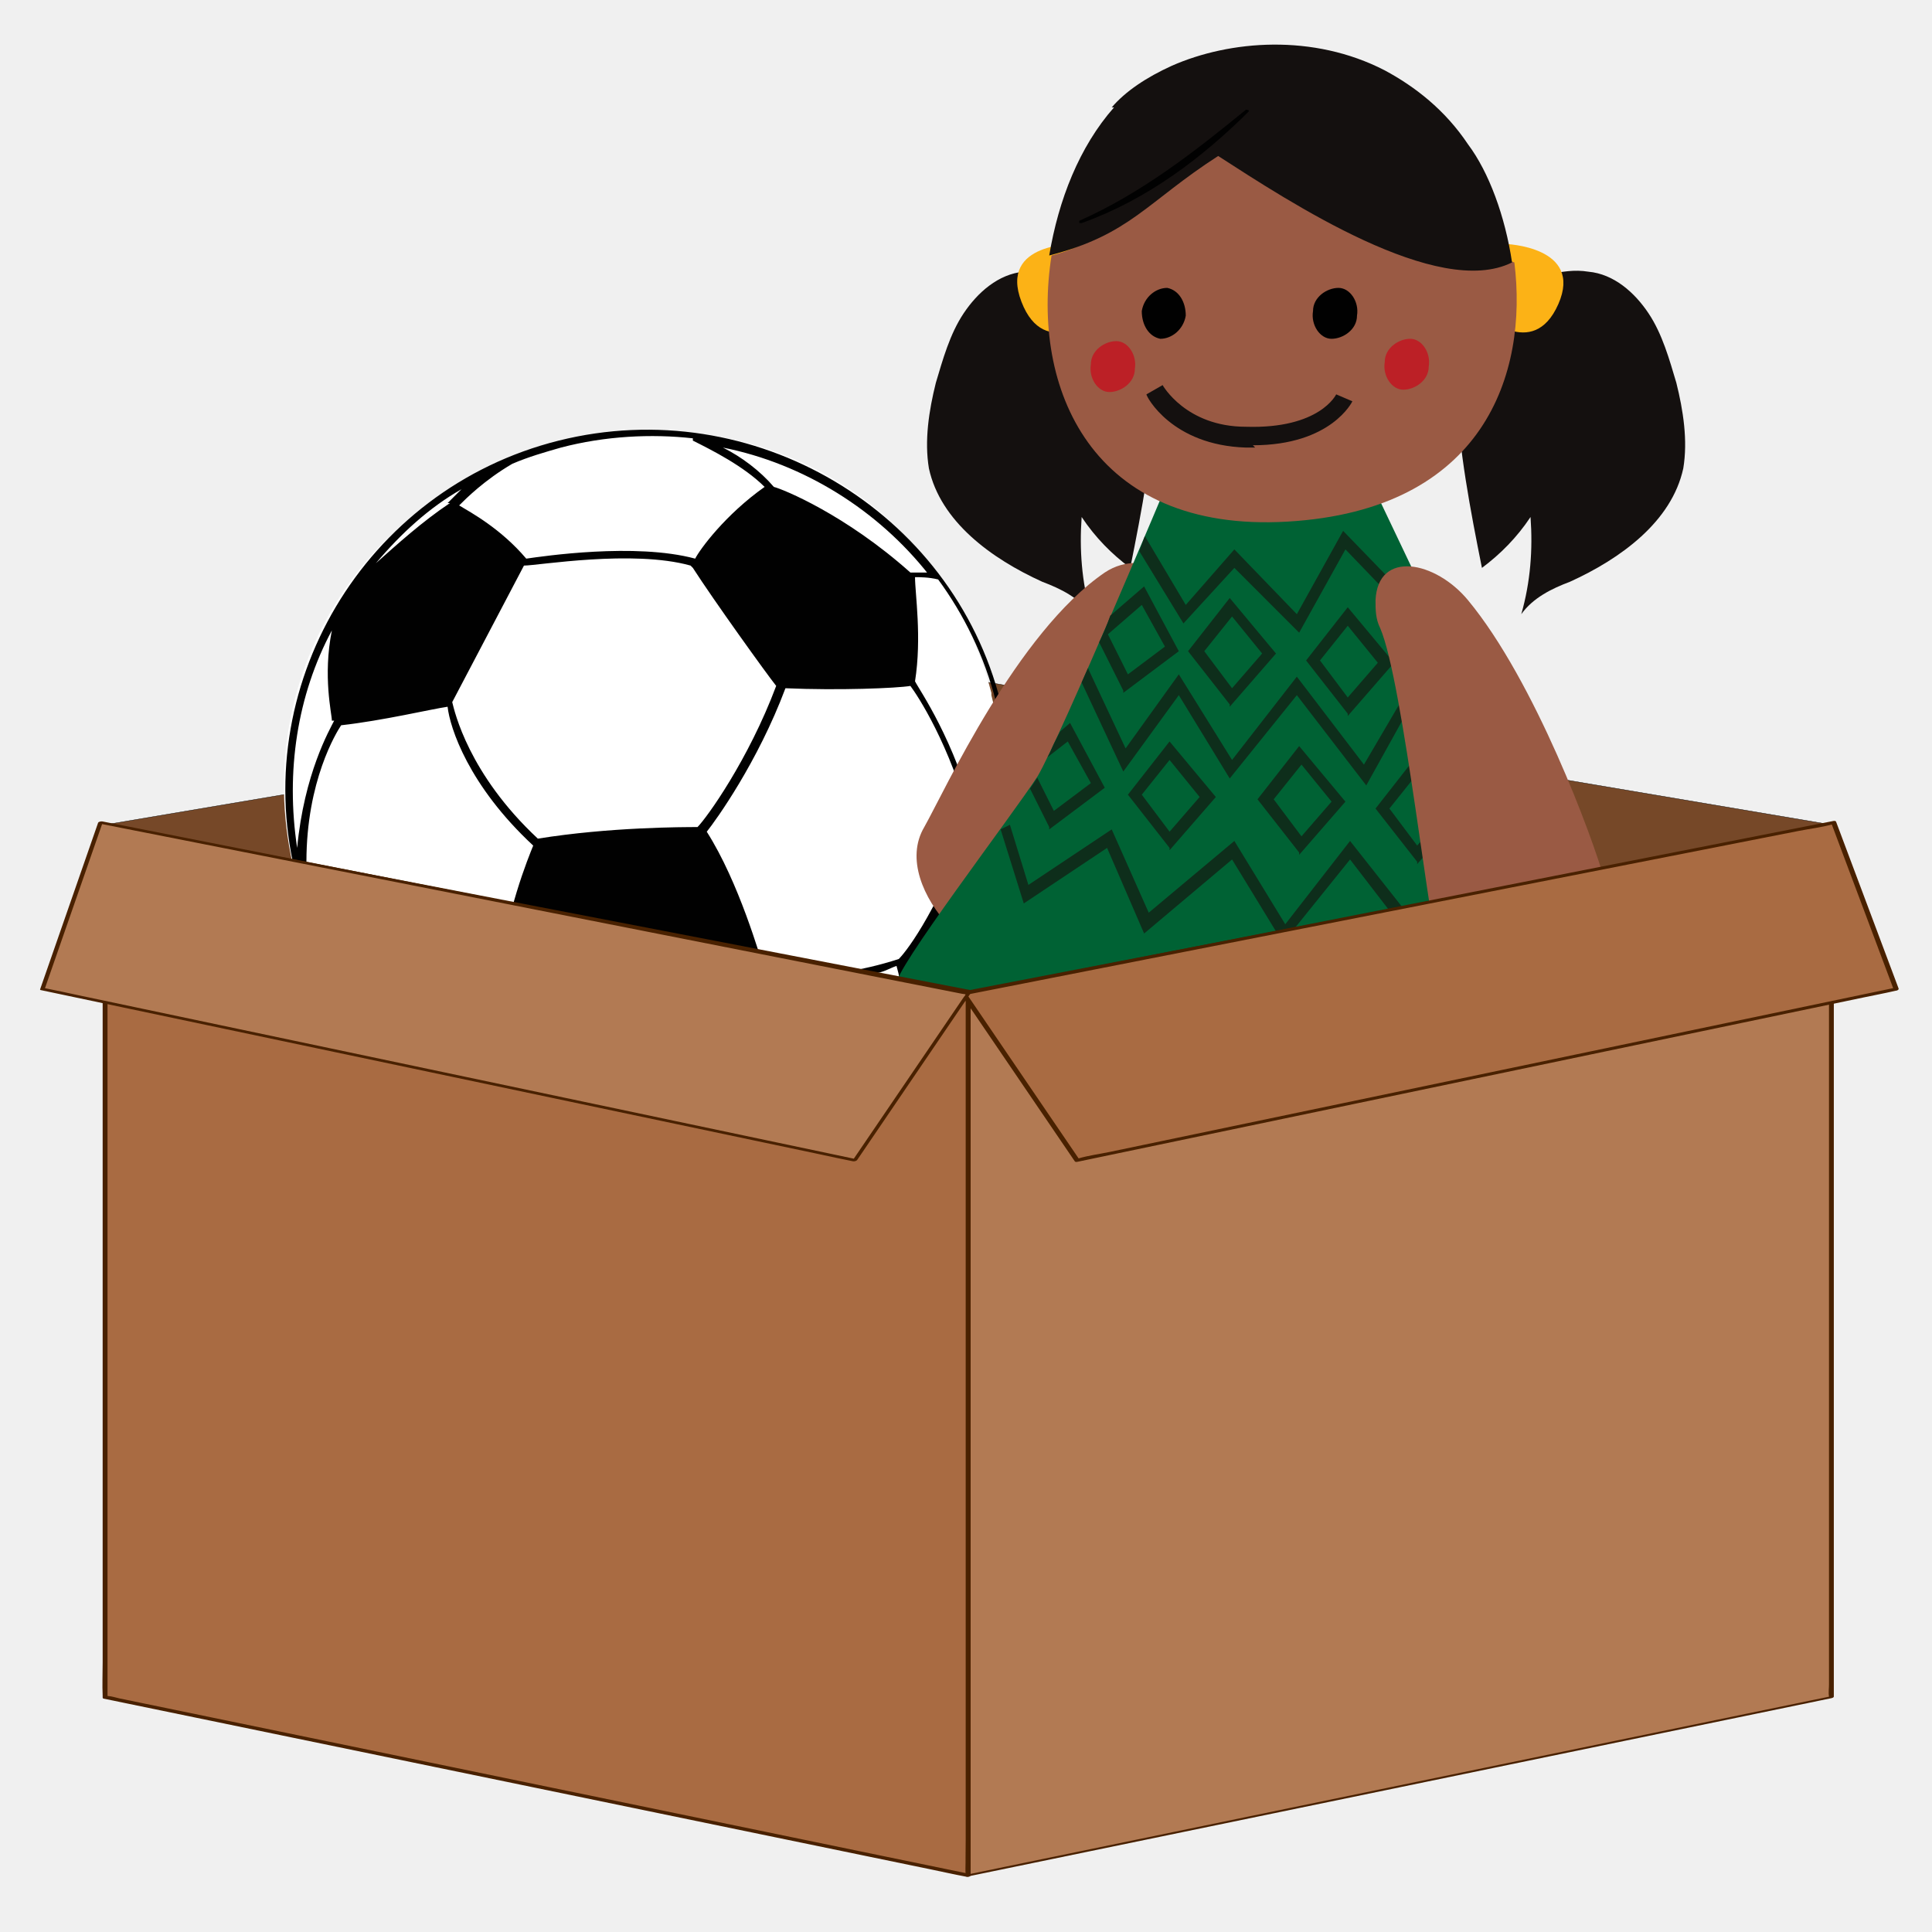
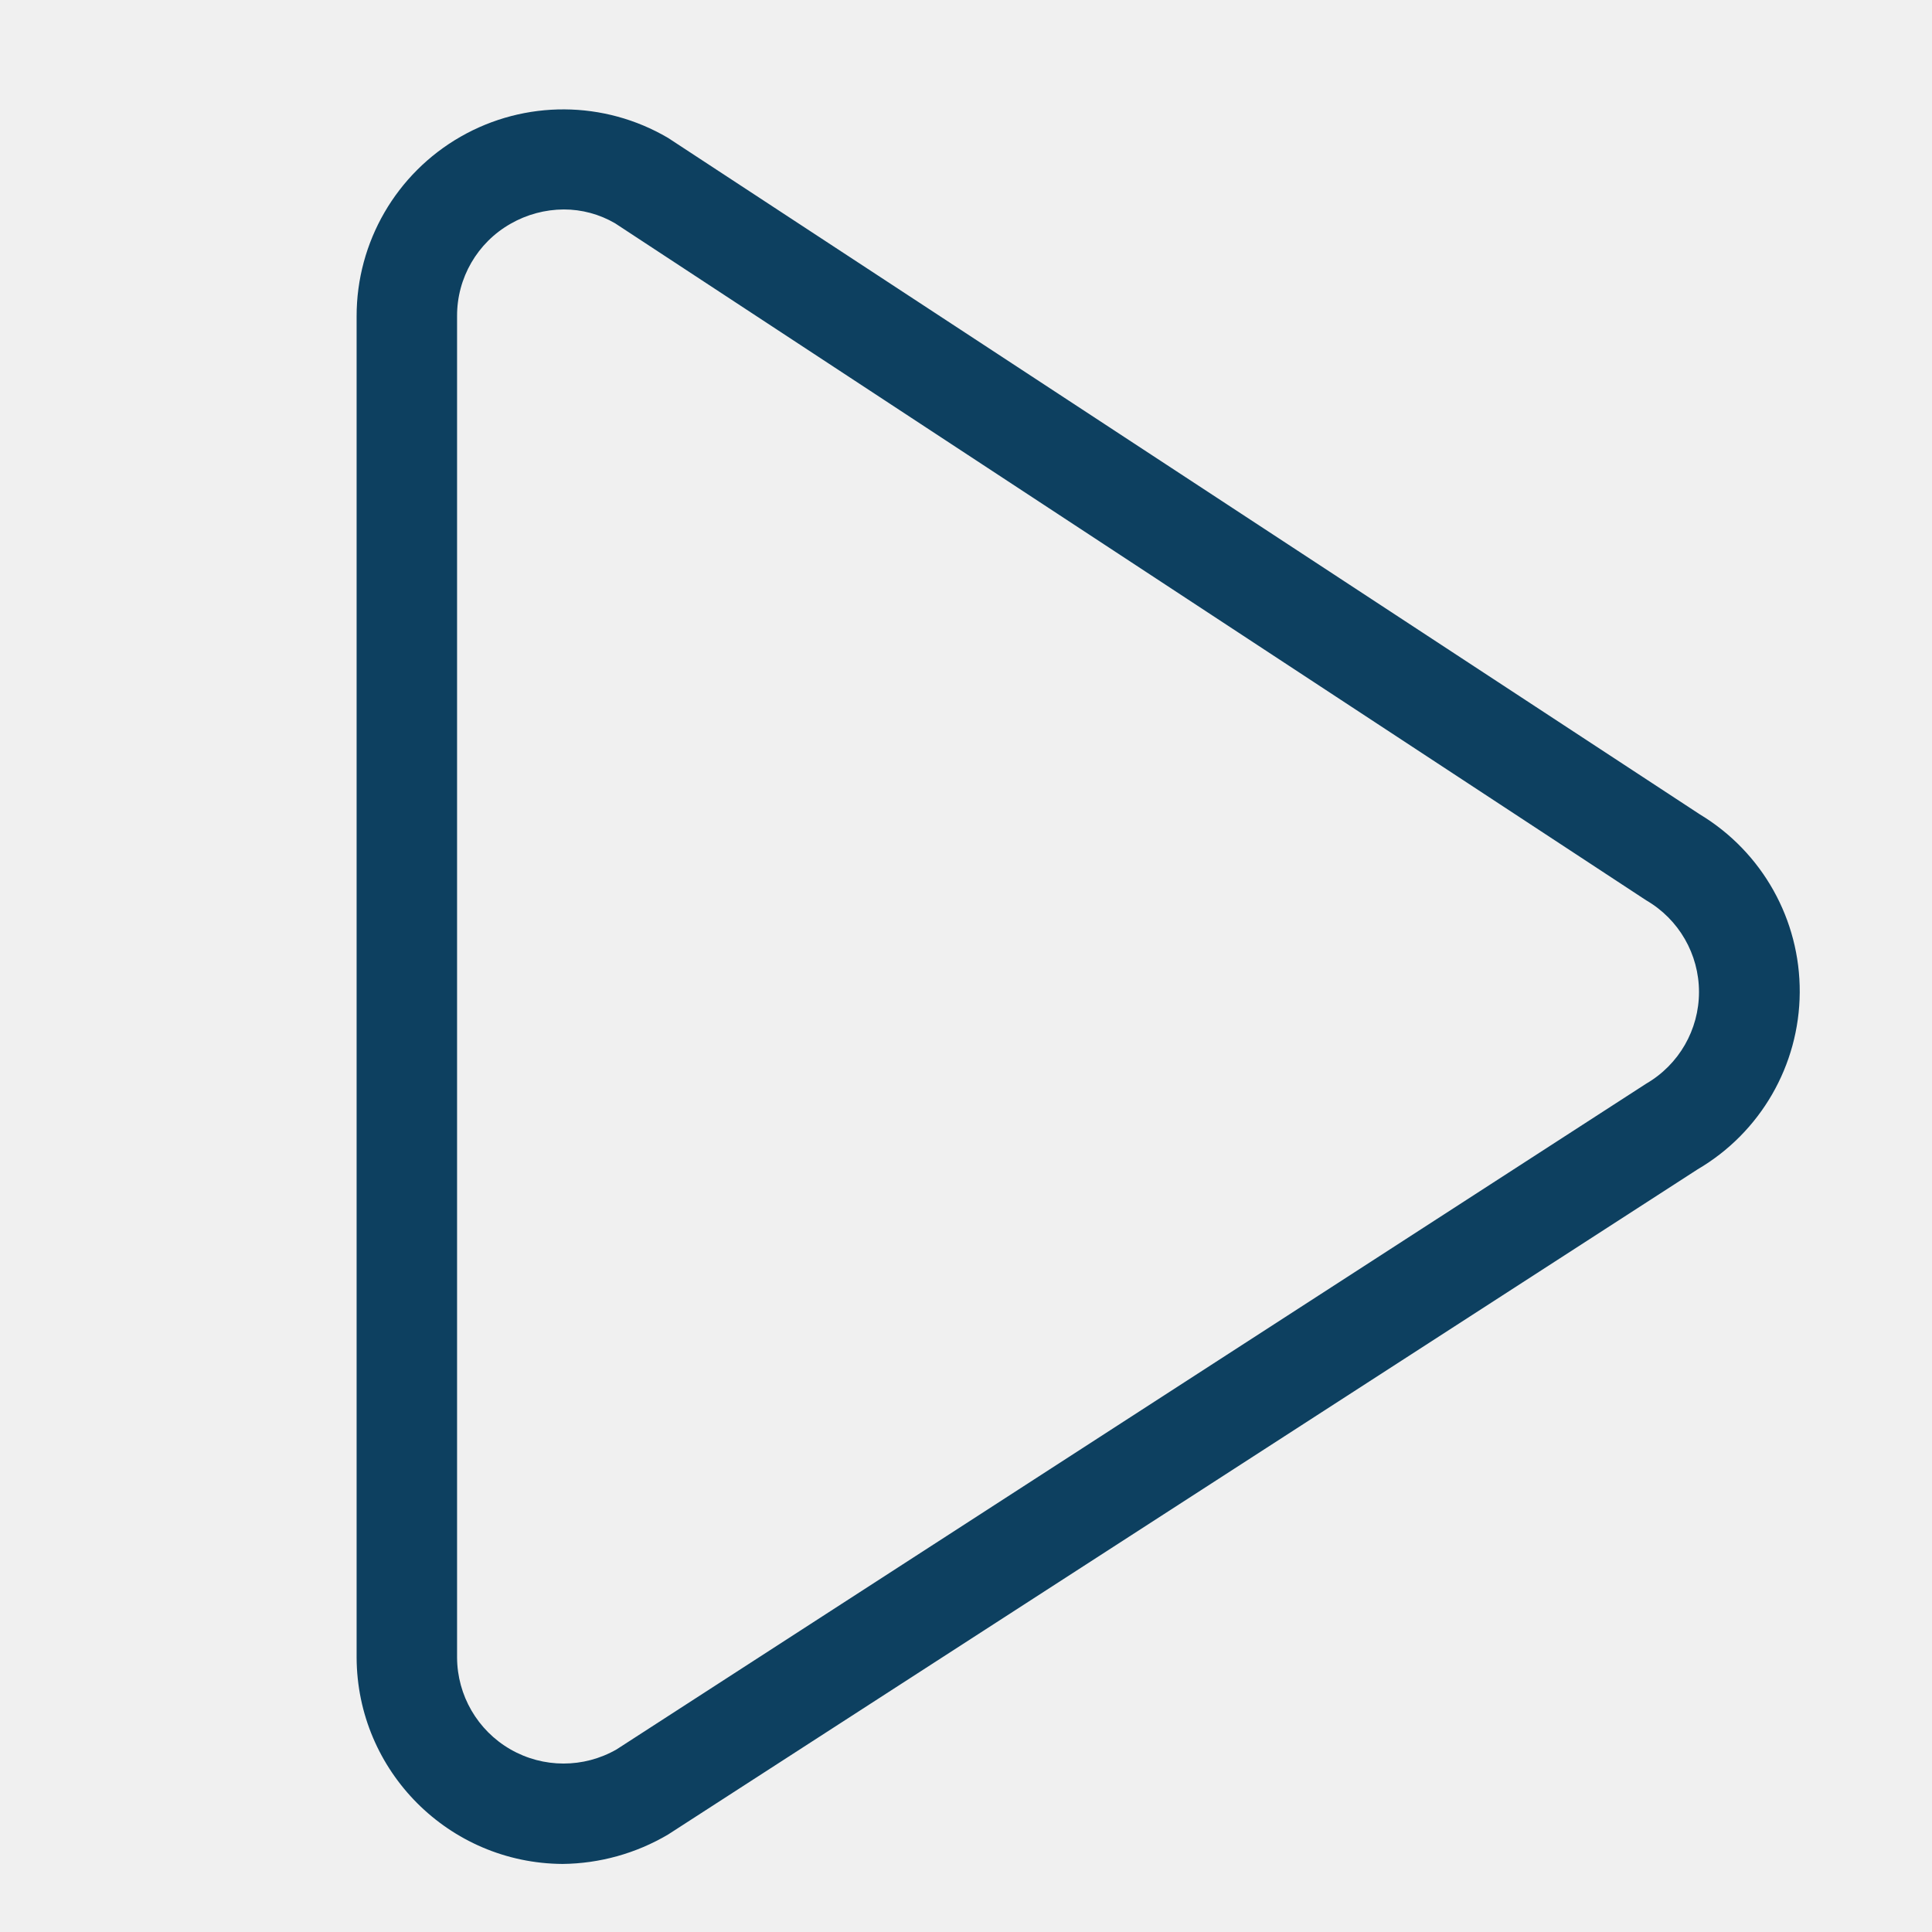
- <svg xmlns="http://www.w3.org/2000/svg" id="Layer_1" data-name="Layer 1" viewBox="0 0 1163.2 1163.2">
+ <svg xmlns="http://www.w3.org/2000/svg" id="Layer_1" data-name="Layer 1" viewBox="0 0 76.93 76.93">
  <defs>
-     <style>
-       .cls-1 {
-         fill: #010101;
-       }
- 
-       .cls-2 {
-         fill: #b27a53;
-       }
- 
-       .cls-3 {
-         fill: #006234;
-       }
- 
-       .cls-4 {
-         fill: #fcb216;
-       }
- 
-       .cls-5 {
-         fill: #0e2e1b;
-       }
- 
-       .cls-6 {
-         fill: #14100f;
-       }
- 
-       .cls-7 {
-         fill: #fff;
-       }
- 
-       .cls-8 {
-         fill: #bc2026;
-       }
- 
-       .cls-9 {
-         fill: #764828;
-         stroke: #010101;
-         stroke-miterlimit: 10;
-         stroke-width: .2px;
-       }
- 
-       .cls-10 {
-         fill: #9a5a44;
-       }
- 
-       .cls-11 {
-         fill: #a96b42;
-       }
- 
-       .cls-12 {
-         fill: #492100;
-       }
-     </style>
+     <style>.cls-1{fill:#0d4060;}</style>
  </defs>
-   <path class="cls-9" d="M63.27,496.57l519.68-87.77,519.68,87.77-519.68,100.31L63.27,496.57Z" />
-   <g>
-     <path class="cls-7" d="M596.88,417.15c-30.65-117.03-142.11-179.73-260.53-150.47-117.03,29.26-188.09,142.11-158.83,259.14,30.65,117.03,149.08,186.69,267.5,157.44,117.03-29.26,181.12-149.08,151.86-264.71v-1.39Z" />
-     <path class="cls-1" d="M336.35,265.29c-117.03,29.26-188.09,149.08-157.44,264.71,29.26,115.64,149.08,186.69,266.11,157.44,117.03-29.26,188.09-149.08,157.44-264.71-29.26-115.64-149.08-186.69-266.11-157.44ZM231.86,592.7c-33.44-30.65-45.98-69.66-47.37-73.84,0-48.76,18.11-78.02,20.9-82.2,25.08-2.79,54.34-9.75,64.09-11.15,1.39,12.54,12.54,47.37,51.55,83.59-2.79,6.97-16.72,40.4-20.9,80.81-40.4,15.33-65.48,4.18-68.27,2.79ZM417.16,341.91c12.54,19.51,44.58,64.09,50.16,71.05-16.72,44.58-41.8,79.41-47.37,84.99-8.36,0-52.94,0-96.13,6.97-41.8-39.01-50.16-76.63-51.55-82.2l43.19-82.2c8.36,0,65.48-9.75,100.31,0h0l1.39,1.39ZM270.87,302.9c-16.72,11.15-32.04,25.08-44.58,36.22,15.33-18.11,32.04-33.44,51.55-44.58-4.18,4.18-6.97,6.97-8.36,8.36h1.39ZM201.2,433.87c-2.79,5.57-18.11,32.04-22.29,76.63-6.97-45.98,0-91.95,20.9-130.96-5.57,27.86,0,50.16,0,54.34h1.39ZM460.35,584.34c-2.79-8.36-15.33-52.94-34.83-83.59,5.57-6.97,30.65-41.8,47.37-86.38,32.04,1.39,66.88,0,75.23-1.39,4.18,5.57,23.68,34.83,36.22,82.2-22.29,58.52-40.4,79.41-43.19,82.2-47.37,15.33-73.84,6.97-79.41,5.57l-1.39,1.39ZM603.85,497.96l-16.72-4.18c-12.54-48.76-33.44-78.02-36.22-83.59,4.18-26.47,0-52.94,0-62.7,2.79,0,8.36,0,13.93,1.39,15.33,20.9,27.86,45.98,34.83,73.84,6.97,25.08,8.36,50.16,5.57,73.84h0l-1.39,1.39ZM559.26,344.7h-11.15c-39.01-34.83-76.63-50.16-82.2-51.55-8.36-9.75-19.51-18.11-30.65-23.68,48.76,9.75,93.35,37.62,124,76.63h0v-1.39ZM417.16,265.29c11.15,5.57,30.65,15.33,43.19,27.86-23.68,16.72-39.01,37.62-41.8,43.19-36.22-9.75-91.95-1.39-101.71,0-15.33-18.11-33.44-27.86-40.4-32.04,4.18-4.18,15.33-15.33,32.04-25.08,9.75-4.18,19.51-6.97,29.26-9.75,26.47-6.97,54.34-8.36,79.41-5.57v1.39ZM248.57,635.89h0l-2.79-2.79c-8.36-11.15-12.54-26.47-13.93-33.44,8.36,2.79,26.47,6.97,54.34,0,4.18,0,9.75-2.79,13.93-4.18,2.79,2.79,12.54,11.15,25.08,20.9,13.93,11.15,34.83,23.68,55.73,29.26,2.79,19.51,6.97,30.65,9.75,36.22-4.18,1.39-12.54,4.18-25.08,5.57-43.19-5.57-84.99-23.68-117.03-52.94h0v1.39ZM419.94,687.43c-6.97,0-15.33-1.39-23.68-6.97,0-2.79-6.97-15.33-9.75-36.22,8.36-4.18,44.58-22.29,72.45-57.12,6.97,2.79,27.86,8.36,68.27-1.39,4.18,0,8.36-2.79,12.54-4.18,6.97,23.68,0,40.4,0,40.4v4.18c-1.39,0,2.79,0,2.79,0-26.47,26.47-59.91,45.98-97.53,55.73-8.36,2.79-16.72,4.18-25.08,4.18h0v1.39Z" />
-     <path class="cls-6" d="M907.57,169.15c16.72,0,32.04-8.36,48.76-5.57,15.33,1.39,27.86,12.54,36.22,25.08,8.36,12.54,12.54,27.86,16.72,41.8,4.18,16.72,6.97,34.83,4.18,51.55-6.97,32.04-37.62,54.34-68.27,68.27-11.15,4.18-22.29,9.75-29.26,19.51,5.57-19.51,6.97-39.01,5.57-58.52-8.36,12.54-18.11,22.29-29.26,30.65-6.97-34.83-13.93-71.05-15.33-105.89,0-9.75,0-19.51,2.79-29.26,2.79-6.97,6.97-12.54,12.54-18.11,6.97-8.36,12.54-15.33,19.51-23.68" />
-     <path class="cls-6" d="M665.15,169.15c-16.72,0-32.04-8.36-48.76-5.57-15.33,1.39-27.86,12.54-36.22,25.08-8.36,12.54-12.54,27.86-16.72,41.8-4.18,16.72-6.97,34.83-4.18,51.55,6.97,32.04,37.62,54.34,68.27,68.27,11.15,4.18,22.29,9.75,29.26,19.51-5.57-19.51-6.97-39.01-5.57-58.52,8.36,12.54,18.11,22.29,29.26,30.65,6.97-34.83,13.93-71.05,15.33-105.89,0-9.75,0-19.51-2.79-29.26-2.79-6.97-6.97-12.54-12.54-18.11-6.97-8.36-12.54-15.33-19.51-23.68" />
-     <path class="cls-10" d="M718.09,379.53c0,5.57-4.18,11.15-6.97,15.33-22.29,26.47-83.59,175.55-91.95,181.12-20.9,18.11-84.99-40.4-62.7-78.02,12.54-22.29,55.73-117.03,108.67-153.26,25.08-16.72,58.52,5.57,52.94,34.83h0Z" />
-     <path class="cls-4" d="M892.25,188.66s30.65,29.26,45.98-5.57c15.33-34.83-32.04-36.22-32.04-36.22l-13.93,41.8h0Z" />
-     <path class="cls-4" d="M660.97,190.05s-32.04,27.86-45.98-8.36c-13.93-36.22,33.44-34.83,33.44-34.83l11.15,43.19h1.39Z" />
-     <path class="cls-3" d="M931.26,645.64c36.22-27.86,33.44-57.12,23.68-82.2-11.15-25.08-126.78-267.5-126.78-267.5l-124-8.36s-65.48,156.04-79.41,179.73c-15.33,23.68-87.77,118.42-84.99,125.39,2.79,5.57,80.81,89.17,221.52,89.17s160.22-26.47,171.37-34.83l-1.39-1.39Z" />
-     <path class="cls-10" d="M733.42,75.81c43.19,27.86,129.57,65.48,178.33,82.2,8.36,66.88-18.11,149.08-136.54,156.04-118.42,6.97-154.65-80.81-142.11-160.22,48.76-12.54,58.52-50.16,101.71-78.02h-1.39Z" />
-     <path class="cls-6" d="M669.33,64.66c8.36-9.75,20.9-18.11,36.22-25.08,34.83-15.33,84.99-19.51,128.18,2.79,18.11,9.75,36.22,23.68,50.16,44.58,12.54,16.72,22.29,43.19,26.47,71.05-44.58,22.29-133.75-36.22-176.94-64.09-43.19,27.86-52.94,47.37-101.71,59.91,5.57-33.44,18.11-65.48,39.01-89.17h-1.39Z" />
-     <path class="cls-1" d="M752.92,66.05c-29.26,29.26-62.7,54.34-101.71,68.27h-1.39v-1.39c37.62-16.72,69.66-41.8,100.31-66.88,0,0,2.79,0,1.39,1.39h0l1.39-1.39Z" />
-     <path class="cls-1" d="M713.91,190.05c0-8.36-4.18-15.33-11.15-16.72-6.97,0-13.93,5.57-15.33,13.93,0,8.36,4.18,15.33,11.15,16.72,6.97,0,13.93-5.57,15.33-13.93Z" />
-     <path class="cls-1" d="M817.01,190.05c0,8.36-8.36,13.93-15.33,13.93s-12.54-8.36-11.15-16.72c0-8.36,8.36-13.93,15.33-13.93s12.54,8.36,11.15,16.72Z" />
-     <path class="cls-8" d="M860.2,220.7c0,8.36-8.36,13.93-15.33,13.93s-12.54-8.36-11.15-16.72c0-8.36,8.36-13.93,15.33-13.93s12.54,8.36,11.15,16.72Z" />
-     <path class="cls-8" d="M683.26,222.1c0,8.36-8.36,13.93-15.33,13.93s-12.54-8.36-11.15-16.72c0-8.36,8.36-13.93,15.33-13.93s12.54,8.36,11.15,16.72Z" />
-     <path class="cls-6" d="M755.71,269.47h-5.57c-44.58-1.39-59.91-30.65-59.91-32.04l9.75-5.57s13.93,25.08,50.16,25.08c44.58,1.39,54.34-19.51,54.34-19.51l9.75,4.18s-12.54,26.47-59.91,26.47l1.39,1.39Z" />
-     <g>
-       <polyline class="cls-5" points="689.28 322.77 713.91 364.21 743.17 330.77 780.79 369.78 808.65 319.62 850.45 362.81 844.88 366.99 810.05 330.77 782.18 380.92 743.17 341.91 712.52 375.35 685.97 331.9" />
-       <polygon class="cls-5" points="822.59 472.88 780.79 418.54 740.38 468.7 709.73 418.54 676.3 464.52 651.22 410.88 655.01 402.27 677.69 450.59 709.73 406 741.78 457.55 780.79 407.4 821.19 460.34 844.88 419.93 850.45 422.72 822.59 472.88" />
-       <polygon class="cls-5" points="854.63 571.8 812.83 517.46 772.43 567.62 741.78 517.46 688.84 562.04 666.54 510.49 616.39 543.93 602.45 499.35 608.03 496.56 619.17 532.79 669.33 499.35 691.62 549.5 743.17 506.31 773.82 556.47 812.83 506.31 854.63 559.26 876.92 518.85 883.89 521.64 854.63 571.8" />
-       <path class="cls-5" d="M782.18,513.28l-25.08-32.04,25.08-32.04,27.86,33.44-27.86,32.04v-1.39ZM766.86,481.24l16.72,22.29,18.11-20.9-18.11-22.29s-16.72,20.9-16.72,20.9Z" />
-       <path class="cls-5" d="M853.24,518.85l-25.08-32.04,25.08-32.04,27.86,33.44-27.86,32.04v-1.39ZM836.52,486.81l16.72,22.29,18.11-20.9-18.11-22.29-16.72,20.9Z" />
-       <path class="cls-5" d="M704.16,510.49l-25.08-32.04,25.08-32.04,27.86,33.44-27.86,32.04v-1.39ZM687.44,478.45l16.72,22.29,18.11-20.9-18.11-22.29-16.72,20.9Z" />
-       <path class="cls-5" d="M665.15,474.27l-20.9-39.01-5.95,5.14s-2.64,5.01-3.95,7.75c-1.14,2.4-2.32,5.48-3.69,7.75l12.2-9.49,13.93,25.08-22.29,16.72-9.98-19.96c-1.4,2.22-2.89,4.4-4.38,6.56l11.57,23.15v1.39l33.44-25.08Z" />
-       <path class="cls-5" d="M740.38,424.11l-25.08-32.04,25.08-32.04,27.86,33.44-27.86,32.04v-1.39ZM725.06,392.07l16.72,22.29,18.11-20.9-18.11-22.29-16.72,20.9Z" />
-       <path class="cls-5" d="M811.44,429.69l-25.08-32.04,25.08-32.04,27.86,33.44-27.86,32.04v-1.39ZM794.72,397.64l16.72,22.29,18.11-20.9-18.11-22.29-16.72,20.9Z" />
-       <path class="cls-5" d="M709.73,392.07l-20.9-39.01-20.39,17.61c-1.88,5.46-4.14,10.81-6.68,16.03l14.53,29.06v1.39l33.44-25.08ZM667.03,381.9l20.41-17.69,13.93,25.08-22.29,16.72-12.05-24.11Z" />
-     </g>
-     <path class="cls-10" d="M828.16,361.42c0,5.57,0,11.15,2.79,16.72,13.93,32.04,30.65,190.87,36.22,199.23,15.33,22.29,110.07-4.18,98.92-47.37-6.97-25.08-41.8-119.82-82.2-168.58-19.51-23.68-54.34-30.65-55.73,0h0Z" />
-   </g>
-   <g>
-     <polygon class="cls-11" points="582.95 1129.1 63.27 1021.82 63.27 496.57 582.95 596.88 582.95 1129.1" />
-     <path class="cls-12" d="M583.82,1128.23c-4.64-.96-9.27-1.91-13.91-2.87-12.62-2.6-25.24-5.21-37.86-7.81-18.66-3.85-37.32-7.71-55.99-11.56-22.67-4.68-45.34-9.36-68.01-14.04l-74.79-15.44c-25.17-5.2-50.33-10.39-75.5-15.59l-70.39-14.53c-19.75-4.08-39.51-8.16-59.26-12.23l-42.82-8.84-13.32-2.75c-2.21-.46-4.7-1.34-6.96-1.44-.28-.01-.59-.12-.87-.18l.59.71V504.33c0-2.22.38-4.84,0-7.04-.05-.27,0-.59,0-.87l-2.32,1.02c4.66.9,9.32,1.8,13.98,2.7,12.54,2.42,25.09,4.84,37.63,7.26,18.7,3.61,37.39,7.22,56.09,10.83,22.72,4.39,45.45,8.77,68.17,13.16,24.89,4.8,49.78,9.61,74.67,14.41,25.12,4.85,50.25,9.7,75.37,14.55,23.43,4.52,46.86,9.05,70.3,13.57,19.88,3.84,39.76,7.68,59.65,11.51,14.24,2.75,28.47,5.5,42.71,8.24,4.44.86,8.89,1.72,13.33,2.57,2.19.42,4.67,1.28,6.91,1.33.28,0,.59.11.88.17l-.59-.71v14.27c0,12.88,0,25.76,0,38.63v57.36c0,23.23,0,46.47,0,69.7s0,51.11,0,76.66v77.39c0,23.96,0,47.91,0,71.87s0,40.65,0,60.98c0,14.56,0,29.12,0,43.68,0,6.91-.29,13.88,0,20.79.01.29,0,.59,0,.89,0,1.34,2.91.79,2.91-.3v-14.27c0-12.88,0-25.76,0-38.63s0-38.24,0-57.36,0-46.47,0-69.7v-225.91c0-20.33,0-40.65,0-60.98v-43.68c0-6.91.29-13.88,0-20.79-.01-.29,0-.59,0-.89,0-.37-.21-.64-.59-.71-4.66-.9-9.32-1.8-13.98-2.7-12.54-2.42-25.09-4.84-37.63-7.26-18.7-3.61-37.39-7.22-56.09-10.83-22.72-4.39-45.45-8.77-68.17-13.16-24.89-4.8-49.78-9.61-74.67-14.41-25.12-4.85-50.25-9.7-75.37-14.55-23.43-4.52-46.86-9.05-70.3-13.57-19.88-3.84-39.76-7.68-59.65-11.51l-42.71-8.24c-6.74-1.3-13.48-2.76-20.25-3.91-.29-.05-.58-.11-.88-.17-.61-.12-2.32.09-2.32,1.02v503.84c0,6.82-.3,13.72,0,20.54.01.29,0,.58,0,.87,0,.38.21.63.59.71,4.64.96,9.27,1.91,13.91,2.87,12.62,2.6,25.24,5.21,37.86,7.81,18.66,3.85,37.32,7.71,55.99,11.56,22.67,4.68,45.34,9.36,68.01,14.04,24.93,5.15,49.86,10.29,74.79,15.44,25.17,5.2,50.33,10.39,75.5,15.59,23.46,4.84,46.93,9.69,70.39,14.53,19.75,4.08,39.51,8.16,59.26,12.23,14.27,2.95,28.54,5.89,42.82,8.84,6.76,1.4,13.5,2.92,20.29,4.19.29.05.58.12.87.18,1.05.22,3.42-1.38,1.73-1.73Z" />
-   </g>
-   <g>
-     <polygon class="cls-2" points="582.95 1129.1 1102.62 1021.82 1102.62 496.57 582.95 596.88 582.95 1129.1" />
-     <path class="cls-12" d="M582.71,1129.75c4.64-.96,9.27-1.91,13.91-2.87,12.62-2.6,25.24-5.21,37.86-7.81,18.66-3.85,37.32-7.71,55.99-11.56l68.01-14.04c24.93-5.15,49.86-10.29,74.79-15.44,25.17-5.2,50.33-10.39,75.5-15.59,23.46-4.84,46.93-9.69,70.39-14.53,19.75-4.08,39.51-8.16,59.26-12.23l42.82-8.84c6.76-1.4,13.53-2.79,20.29-4.19.29-.06.58-.12.87-.18.48-.1,1.69-.35,1.69-1.04V504.09c0-2.25.34-4.81,0-7.04-.04-.28,0-.59,0-.87,0-.4-1.04-.3-1.21-.26-4.66.9-9.32,1.8-13.98,2.7-12.54,2.42-25.09,4.84-37.63,7.26-18.7,3.61-37.39,7.22-56.09,10.83-22.72,4.39-45.45,8.77-68.17,13.16-24.89,4.8-49.78,9.61-74.67,14.41-25.12,4.85-50.25,9.7-75.37,14.55-23.43,4.52-46.86,9.05-70.3,13.57-19.88,3.84-39.76,7.68-59.65,11.51l-42.71,8.24c-6.75,1.3-13.5,2.59-20.25,3.91-.29.06-.58.11-.88.17-.48.09-1.69.36-1.69,1.04,0,4.76,0,9.51,0,14.27,0,12.88,0,25.76,0,38.63,0,19.12,0,38.24,0,57.36,0,23.23,0,46.47,0,69.7,0,25.55,0,51.11,0,76.66,0,25.8,0,51.59,0,77.39,0,23.96,0,47.91,0,71.87,0,20.33,0,40.65,0,60.98,0,14.56,0,29.12,0,43.68,0,4.54,0,9.08,0,13.61,0,2.28-.36,4.91,0,7.17.05.28,0,.6,0,.89,0,.66,2.9.19,2.9-.78,0-4.76,0-9.51,0-14.27,0-12.88,0-25.76,0-38.63,0-19.12,0-38.24,0-57.36,0-23.23,0-46.47,0-69.7,0-25.55,0-51.11,0-76.66,0-25.8,0-51.59,0-77.39,0-23.96,0-47.91,0-71.87,0-20.33,0-40.65,0-60.98,0-14.56,0-29.12,0-43.68,0-4.54,0-9.08,0-13.61,0-2.27.38-4.93,0-7.17-.05-.28,0-.6,0-.89l-1.69,1.04c4.66-.9,9.32-1.8,13.98-2.7,12.54-2.42,25.09-4.84,37.63-7.26,18.7-3.61,37.39-7.22,56.09-10.83l68.17-13.16c24.89-4.8,49.78-9.61,74.67-14.41,25.12-4.85,50.25-9.7,75.37-14.55,23.43-4.52,46.86-9.05,70.3-13.57,19.88-3.84,39.76-7.68,59.65-11.51,14.24-2.75,28.47-5.5,42.71-8.24l13.33-2.57c2.26-.44,4.71-.67,6.91-1.33.28-.08.59-.11.88-.17l-1.21-.26v517.34c0,2.2-.41,4.87,0,7.04.05.27,0,.59,0,.87l1.69-1.04c-4.64.96-9.27,1.91-13.91,2.87l-37.86,7.81c-18.66,3.85-37.32,7.71-55.99,11.56-22.67,4.68-45.34,9.36-68.01,14.04-24.93,5.15-49.86,10.29-74.79,15.44-25.17,5.2-50.33,10.39-75.5,15.59-23.46,4.84-46.93,9.69-70.39,14.53-19.75,4.08-39.51,8.16-59.26,12.23-14.27,2.95-28.54,5.89-42.82,8.84-6.76,1.4-13.53,2.79-20.29,4.19-.29.06-.58.12-.87.18-1.23.25-2.49,1.72-.48,1.3Z" />
-   </g>
-   <g>
-     <polygon class="cls-11" points="1141.63 595.49 648.43 698.59 580.16 598.28 1104.02 495.18 1141.63 595.49" />
-     <path class="cls-12" d="M1141.39,594.6c-4.39.92-8.79,1.84-13.18,2.76-11.96,2.5-23.92,5-35.88,7.5-17.69,3.7-35.38,7.4-53.07,11.09-21.58,4.51-43.17,9.02-64.75,13.54-23.64,4.94-47.29,9.88-70.93,14.83-23.87,4.99-47.73,9.98-71.6,14.97-22.25,4.65-44.51,9.3-66.76,13.96-18.81,3.93-37.61,7.86-56.42,11.79-13.52,2.83-27.05,5.65-40.57,8.48-6.32,1.32-13.02,2.16-19.21,4.02-.26.08-.55.12-.82.17l1.57.28c-7.71-11.33-15.42-22.65-23.13-33.98-12.23-17.97-24.46-35.93-36.68-53.9-2.82-4.14-5.64-8.29-8.46-12.43l-1.09,1.5c4.68-.92,9.36-1.84,14.04-2.76,12.73-2.51,25.47-5.01,38.2-7.52,18.76-3.69,37.51-7.38,56.27-11.07,22.87-4.5,45.75-9,68.62-13.5,25.15-4.95,50.29-9.9,75.44-14.85s50.77-9.99,76.15-14.99c23.59-4.64,47.17-9.28,70.76-13.93,20-3.94,40.01-7.87,60.01-11.81,14.38-2.83,28.76-5.66,43.13-8.49,6.69-1.32,13.8-2.11,20.35-4.01.28-.08.59-.12.88-.17l-1.69-.5c4.24,11.3,8.48,22.6,12.71,33.91,6.75,18.01,13.51,36.02,20.26,54.03,1.55,4.13,3.09,8.25,4.64,12.38.45,1.2,3.33.37,2.9-.78-4.24-11.3-8.48-22.6-12.71-33.91-6.75-18.01-13.51-36.02-20.26-54.03-1.55-4.13-3.09-8.25-4.64-12.38-.25-.67-1.12-.61-1.69-.5-4.68.92-9.36,1.84-14.04,2.76-12.73,2.51-25.47,5.01-38.2,7.52-18.76,3.69-37.51,7.38-56.27,11.07-22.87,4.5-45.75,9-68.62,13.5-25.15,4.95-50.29,9.9-75.44,14.85-25.38,5-50.77,9.99-76.15,14.99-23.59,4.64-47.17,9.28-70.76,13.93-20,3.94-40.01,7.87-60.01,11.81l-43.13,8.49c-6.78,1.33-13.6,2.53-20.35,4.01-.29.06-.59.12-.88.17-.6.12-1.57.8-1.09,1.5,7.71,11.33,15.42,22.65,23.13,33.98,12.23,17.97,24.46,35.93,36.68,53.9,2.82,4.14,5.64,8.29,8.46,12.43.32.46,1.12.37,1.57.28,4.39-.92,8.79-1.84,13.18-2.76l35.88-7.5c17.69-3.7,35.38-7.4,53.07-11.09,21.58-4.51,43.17-9.02,64.75-13.54,23.64-4.94,47.29-9.88,70.93-14.83,23.87-4.99,47.73-9.98,71.6-14.97,22.25-4.65,44.51-9.3,66.76-13.96,18.81-3.93,37.61-7.86,56.42-11.79,13.52-2.83,27.05-5.65,40.57-8.48,6.4-1.34,12.84-2.54,19.21-4.02.27-.06.55-.11.82-.17,1.8-.38,1.3-2.15-.48-1.78Z" />
-   </g>
-   <g>
-     <polygon class="cls-2" points="25.57 595.49 514.68 698.59 582.95 598.28 60.49 495.18 25.57 595.49" />
-     <path class="cls-12" d="M24.38,596.07c4.36.92,8.73,1.84,13.09,2.76,11.88,2.5,23.75,5.01,35.63,7.51,17.49,3.69,34.98,7.37,52.47,11.06,21.5,4.53,43.01,9.07,64.51,13.6,23.38,4.93,46.75,9.86,70.13,14.78s47.37,9.99,71.06,14.98c22.08,4.65,44.17,9.31,66.25,13.96,18.59,3.92,37.19,7.84,55.78,11.76l40.29,8.49c6.36,1.34,12.7,2.8,19.08,4.02.27.05.54.11.82.17.79.17,2.13-.12,2.62-.83,7.68-11.29,15.36-22.57,23.04-33.86,12.25-18,24.5-36,36.75-54.01,2.82-4.15,5.65-8.3,8.47-12.45.11-.17-.13-.31-.25-.34-4.66-.92-9.31-1.84-13.97-2.76-12.67-2.5-25.34-5-38.01-7.5-18.74-3.7-37.48-7.4-56.22-11.09-22.87-4.51-45.73-9.02-68.6-13.54-25.05-4.94-50.09-9.89-75.14-14.83-25.28-4.99-50.57-9.98-75.85-14.97-23.57-4.65-47.15-9.3-70.72-13.96-19.92-3.93-39.84-7.86-59.76-11.79-14.32-2.83-28.65-5.65-42.97-8.48-6.78-1.34-13.56-2.71-20.34-4.01-.29-.06-.58-.11-.87-.17-.63-.12-2.35.07-2.62.83-3.93,11.28-7.86,22.57-11.78,33.85-6.27,18-12.53,36-18.8,54-1.45,4.15-2.89,8.31-4.34,12.46-.21.6,2.59.28,2.86-.49,3.93-11.28,7.86-22.57,11.78-33.85,6.27-18,12.53-36,18.8-54,1.45-4.15,2.89-8.31,4.34-12.46l-2.62.83c6.92,1.36,13.83,2.73,20.75,4.09,18.34,3.62,36.68,7.24,55.03,10.86,26.16,5.16,52.33,10.33,78.49,15.49,30.29,5.98,60.57,11.95,90.86,17.93,30.9,6.1,61.8,12.2,92.7,18.29,28.01,5.53,56.03,11.06,84.04,16.58,21.43,4.23,42.86,8.46,64.29,12.69,11.24,2.22,22.48,4.44,33.72,6.65.7.14,1.74.15,2.39.47.41.2,0-.48-.12-.2-.28.69-.93,1.37-1.35,1.98l-17.55,25.79c-15.4,22.64-30.81,45.27-46.21,67.91l-3.09,4.54,2.62-.83c-4.36-.92-8.73-1.84-13.09-2.76-11.88-2.5-23.75-5.01-35.63-7.51-17.49-3.69-34.98-7.37-52.47-11.06-21.5-4.53-43.01-9.07-64.51-13.6-23.38-4.93-46.75-9.86-70.13-14.78-23.69-4.99-47.37-9.99-71.06-14.98-22.08-4.65-44.17-9.31-66.25-13.96-18.59-3.92-37.19-7.84-55.78-11.76-13.43-2.83-26.86-5.66-40.29-8.49-6.36-1.34-12.7-2.8-19.08-4.02-.27-.05-.54-.11-.82-.17-.7-.15-3.23.98-2.37,1.16Z" />
-   </g>
+   <path class="cls-1" d="M22.4,74.22A8.25,8.25,0,0,1,14.2,66V12.59a8.23,8.23,0,0,1,12.4-7.1L67.69,32.43a8.22,8.22,0,0,1-.09,14.13l-41,26.49A8.43,8.43,0,0,1,22.4,74.22Zm.05-65.88a4.3,4.3,0,0,0-2.12.57,4.21,4.21,0,0,0-2.13,3.68V66a4.24,4.24,0,0,0,6.35,3.66l41-26.51a4.22,4.22,0,0,0,0-7.3L24.49,8.89A4.05,4.05,0,0,0,22.45,8.34Z" />
</svg>
